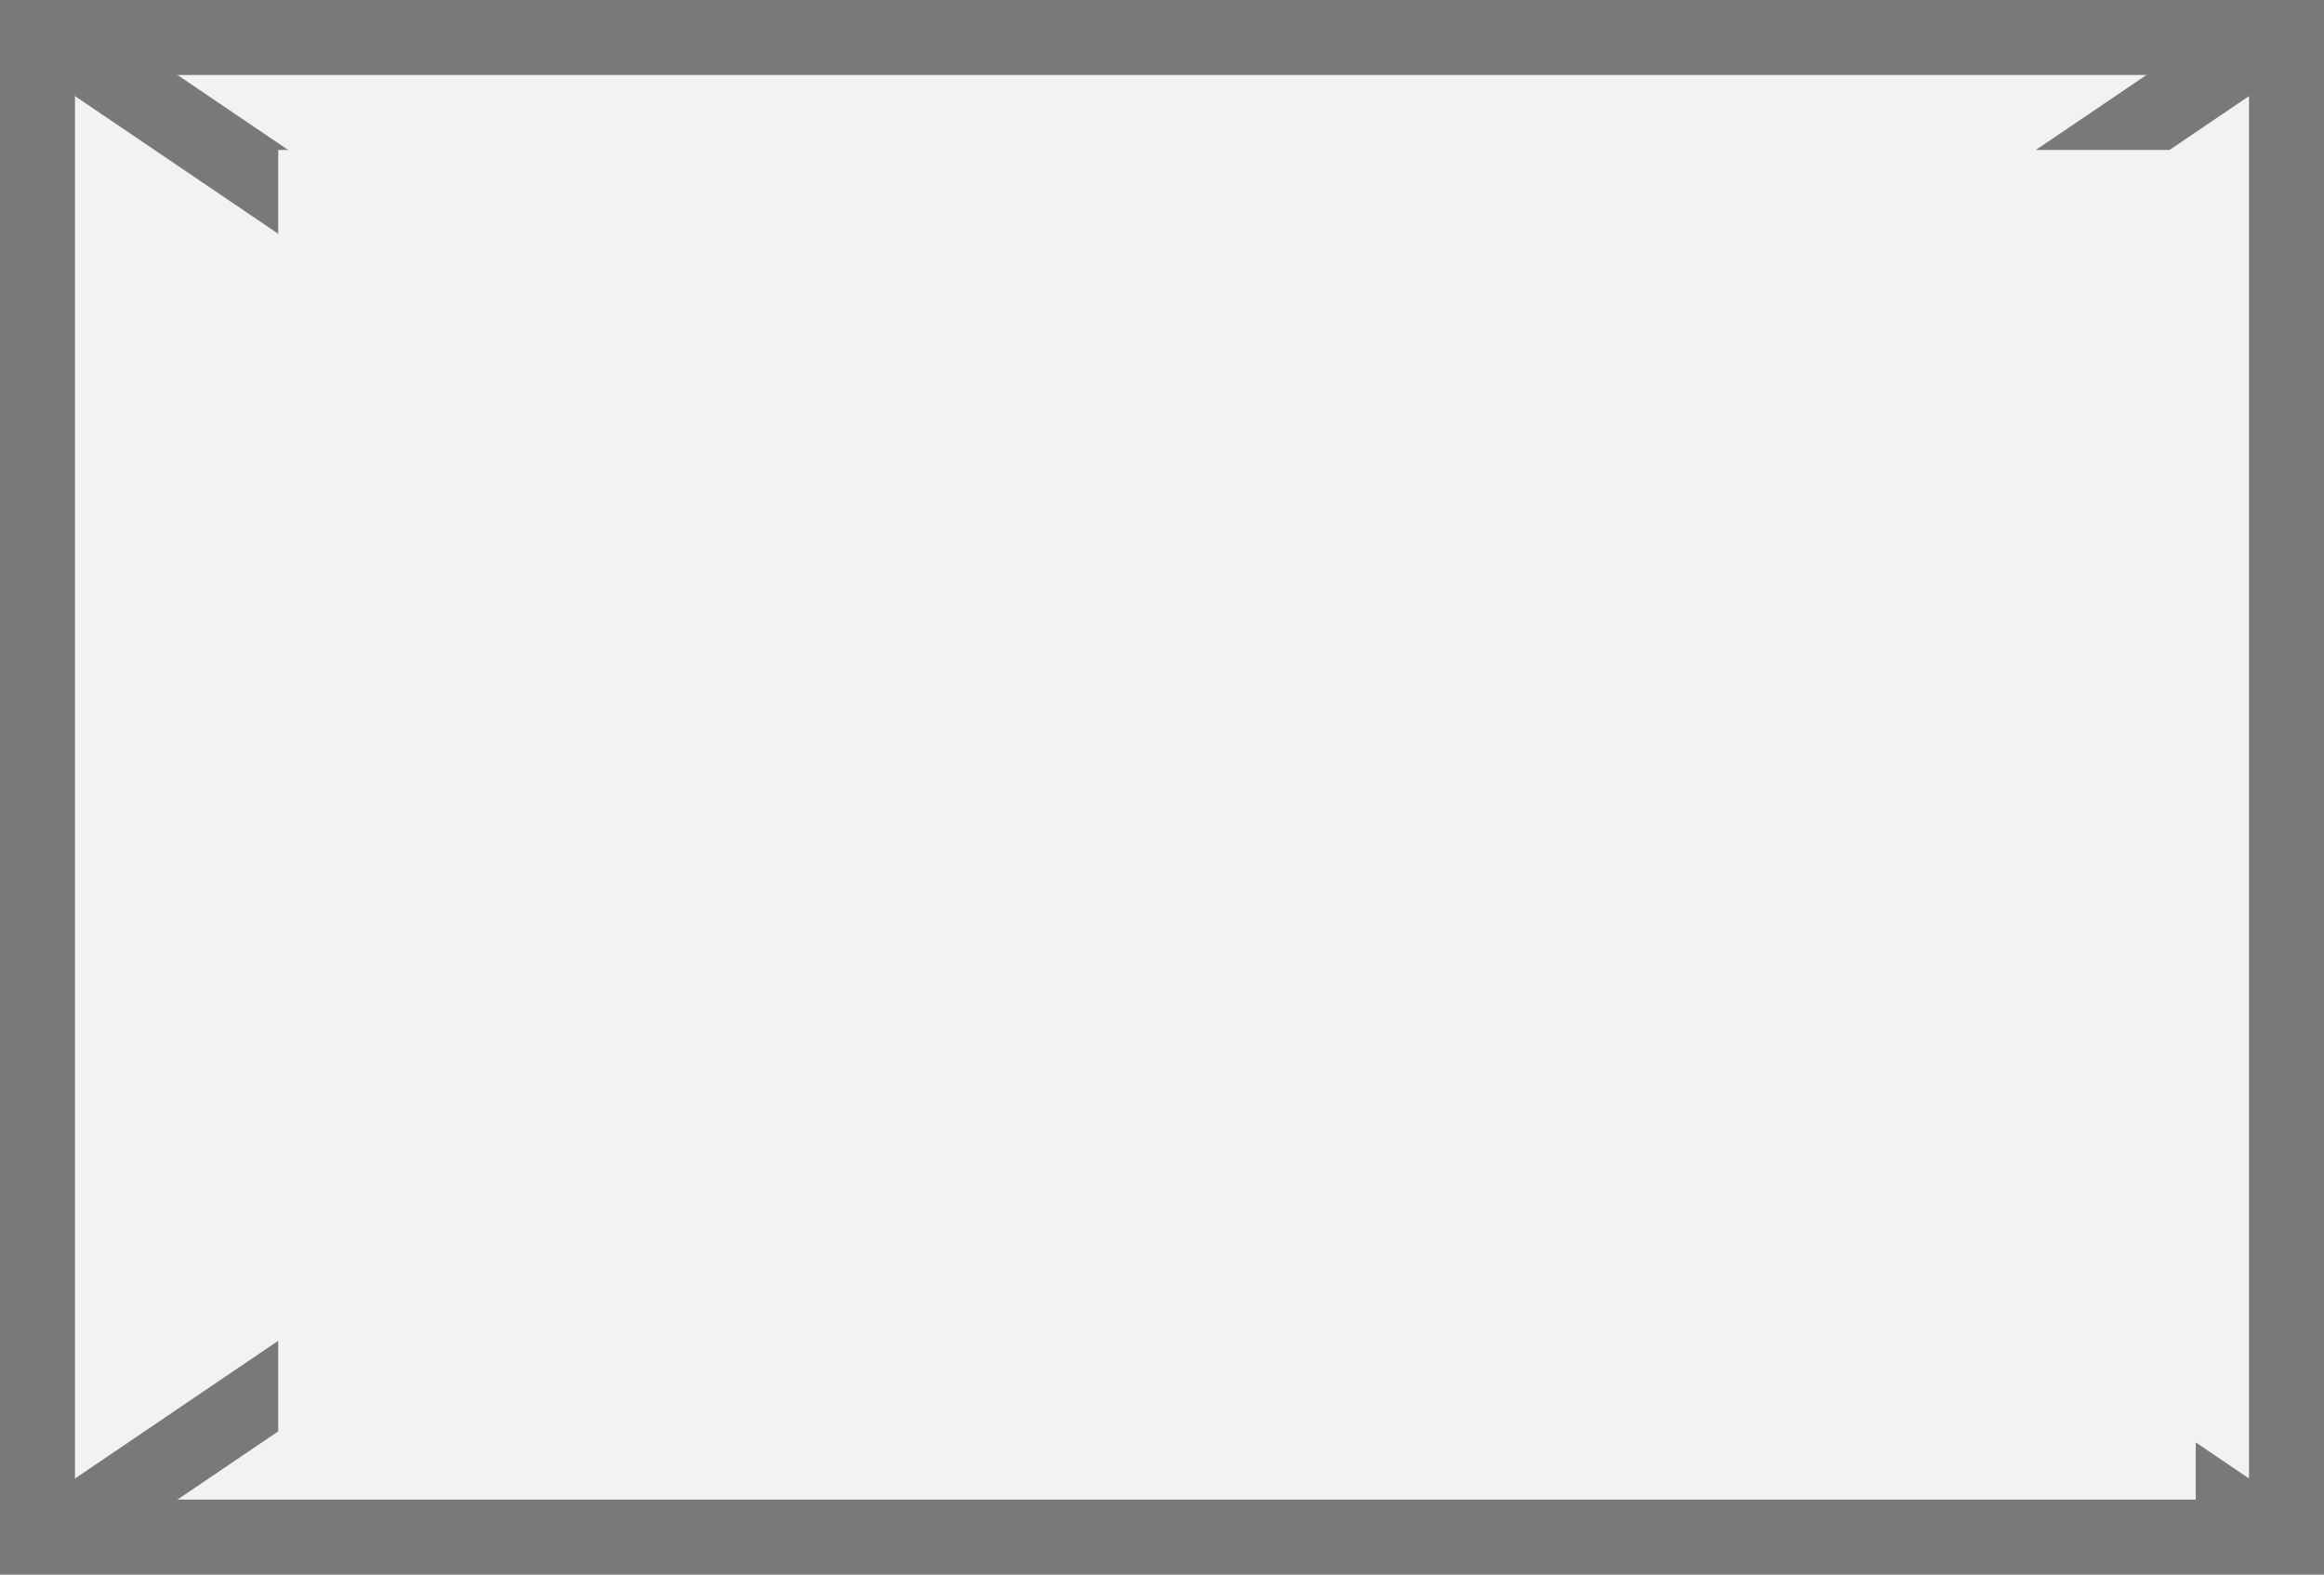
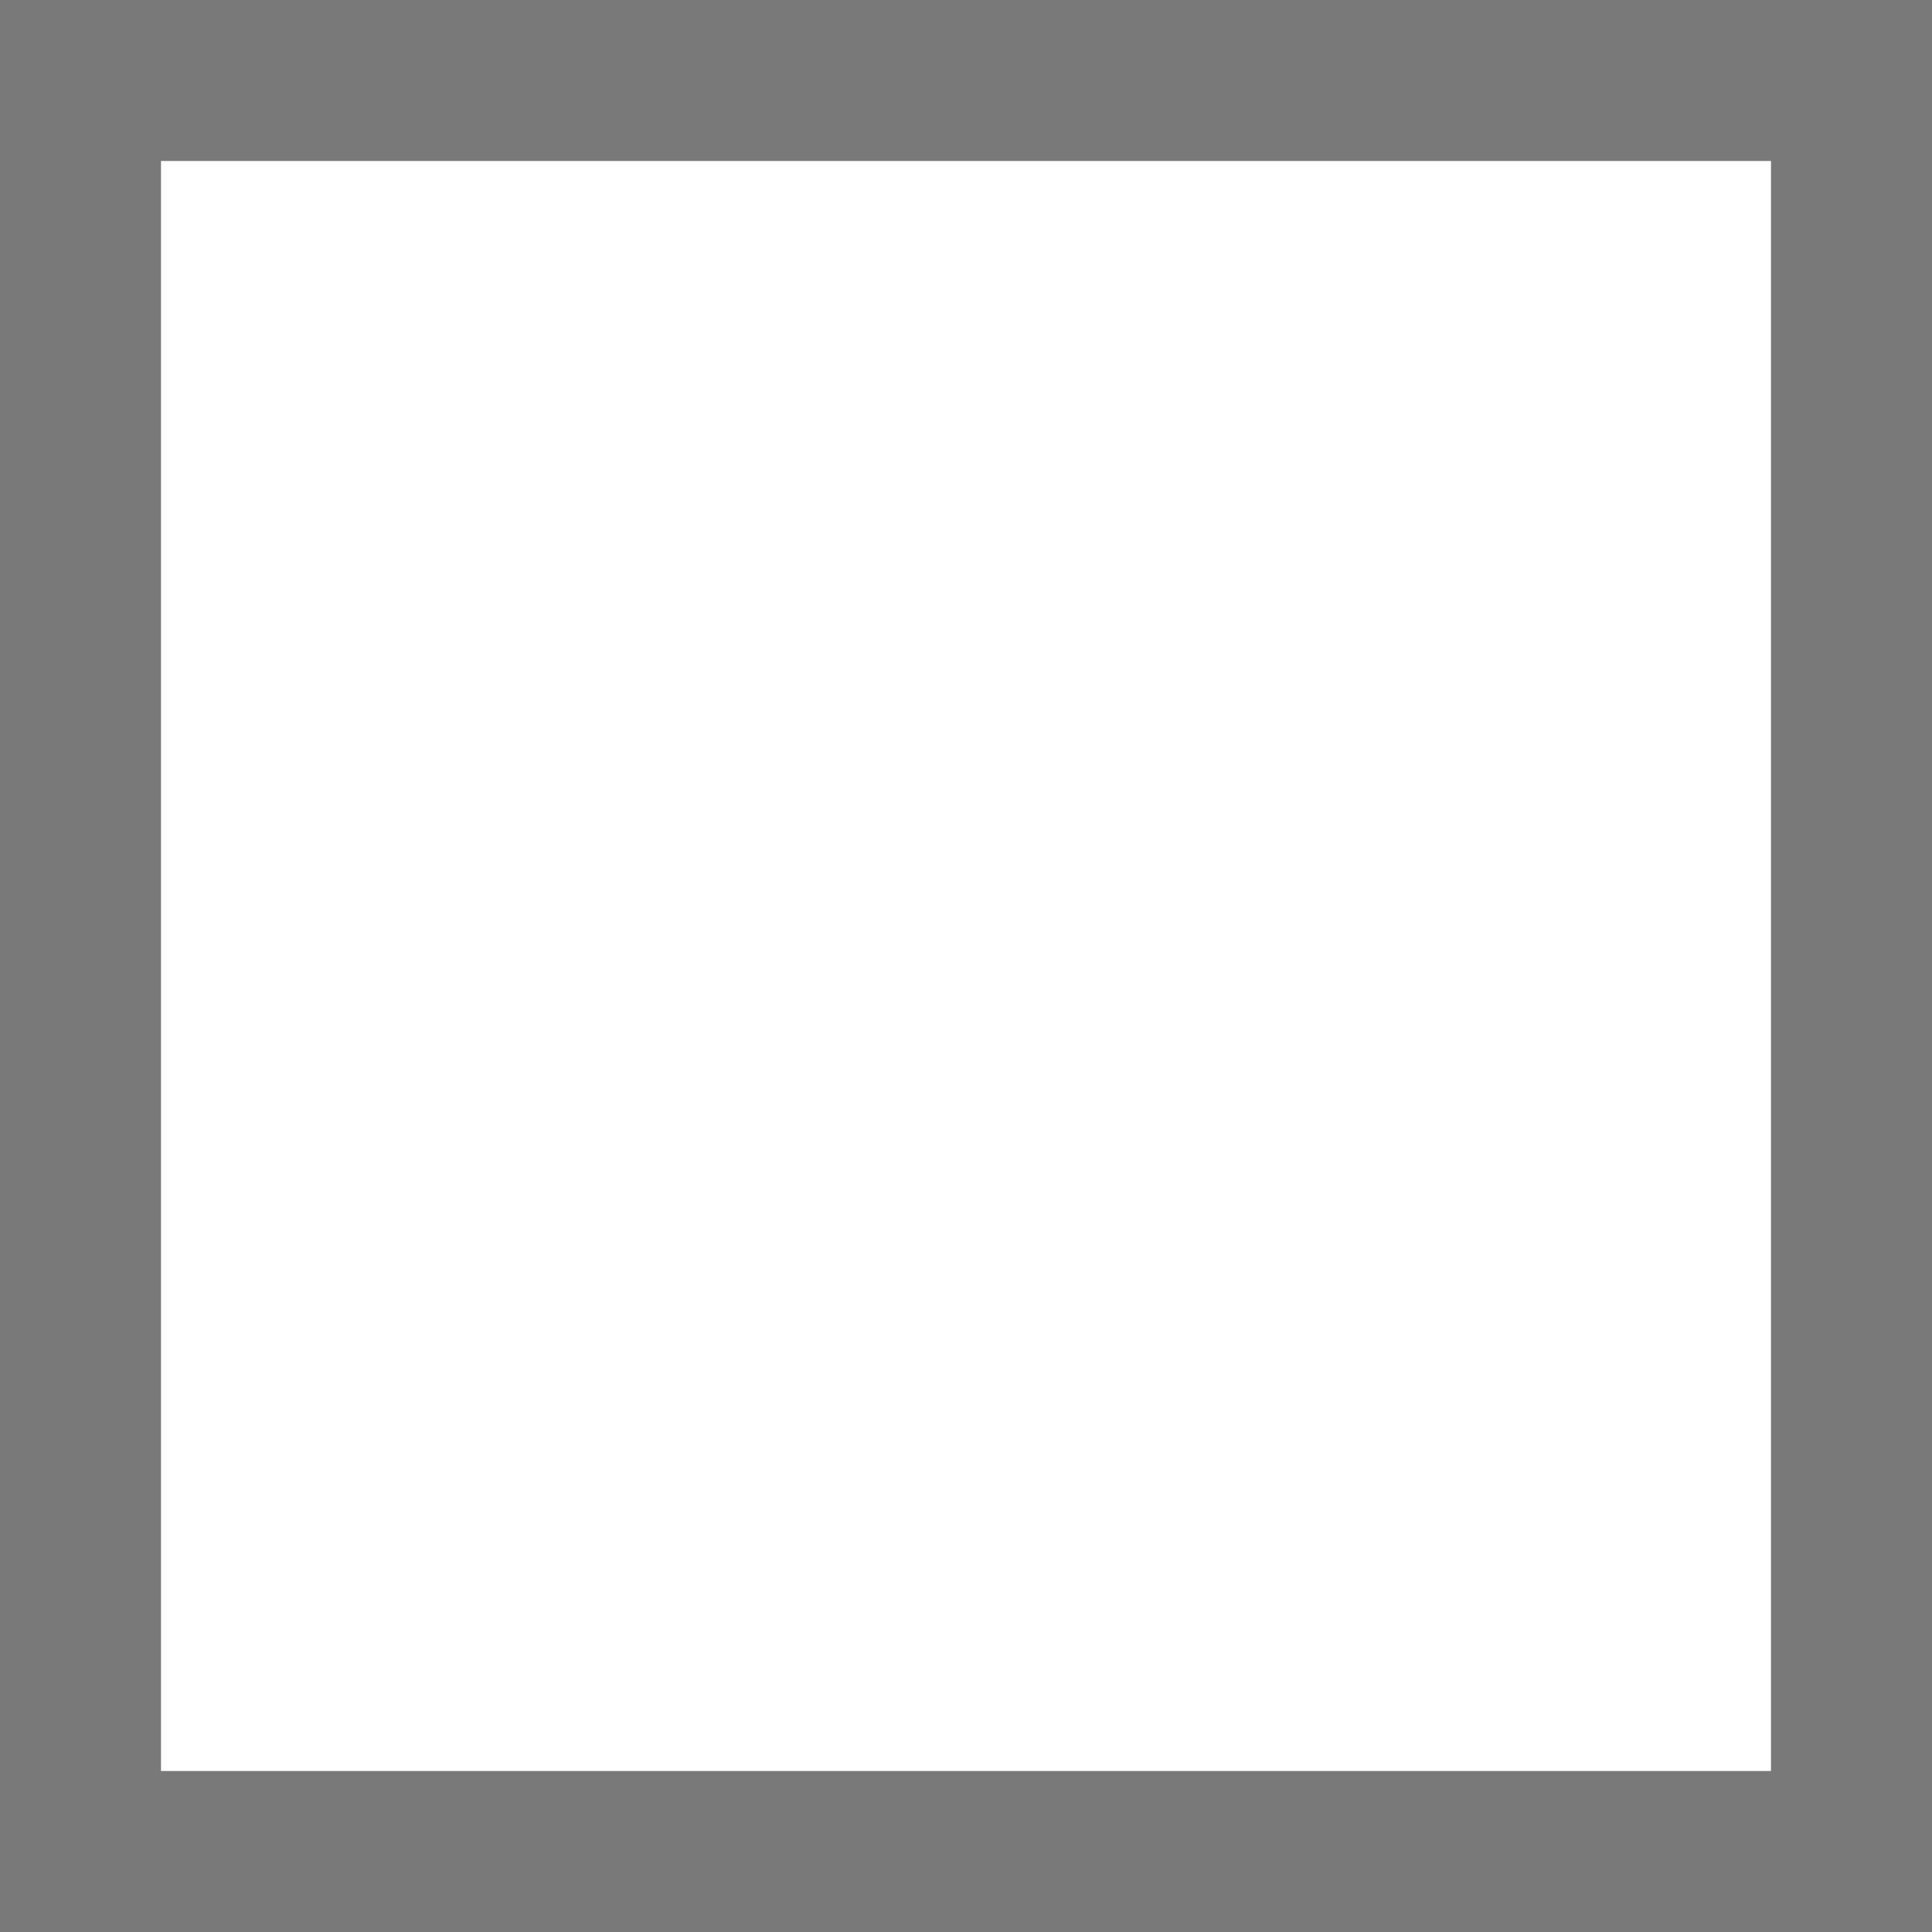
- <svg xmlns="http://www.w3.org/2000/svg" version="1.1" width="31px" height="21px">
-   <defs>
-     <mask fill="white" id="clip145">
-       <path d="M 644.711 167  L 670.289 167  L 670.289 186  L 644.711 186  Z M 641 165  L 672 165  L 672 186  L 641 186  Z " fill-rule="evenodd" />
-     </mask>
-   </defs>
-   <g transform="matrix(1 0 0 1 -641 -165 )">
-     <path d="M 641.5 165.5  L 671.5 165.5  L 671.5 185.5  L 641.5 185.5  L 641.5 165.5  Z " fill-rule="nonzero" fill="#f2f2f2" stroke="none" />
-     <path d="M 641.5 165.5  L 671.5 165.5  L 671.5 185.5  L 641.5 185.5  L 641.5 165.5  Z " stroke-width="1" stroke="#797979" fill="none" />
-     <path d="M 641.611 165.414  L 671.389 185.586  M 671.389 165.414  L 641.611 185.586  " stroke-width="1" stroke="#797979" fill="none" mask="url(#clip145)" />
-   </g>
+ <svg xmlns="http://www.w3.org/2000/svg" version="1.1" width="12px" height="12px" viewBox="452 605  12 12">
+   <path d="M 452.5 605.5  L 463.5 605.5  L 463.5 616.5  L 452.5 616.5  L 452.5 605.5  Z " fill-rule="nonzero" fill="#ffffff" stroke="none" />
+   <path d="M 452.5 605.5  L 463.5 605.5  L 463.5 616.5  L 452.5 616.5  L 452.5 605.5  Z " stroke-width="1" stroke="#797979" fill="none" />
</svg>
